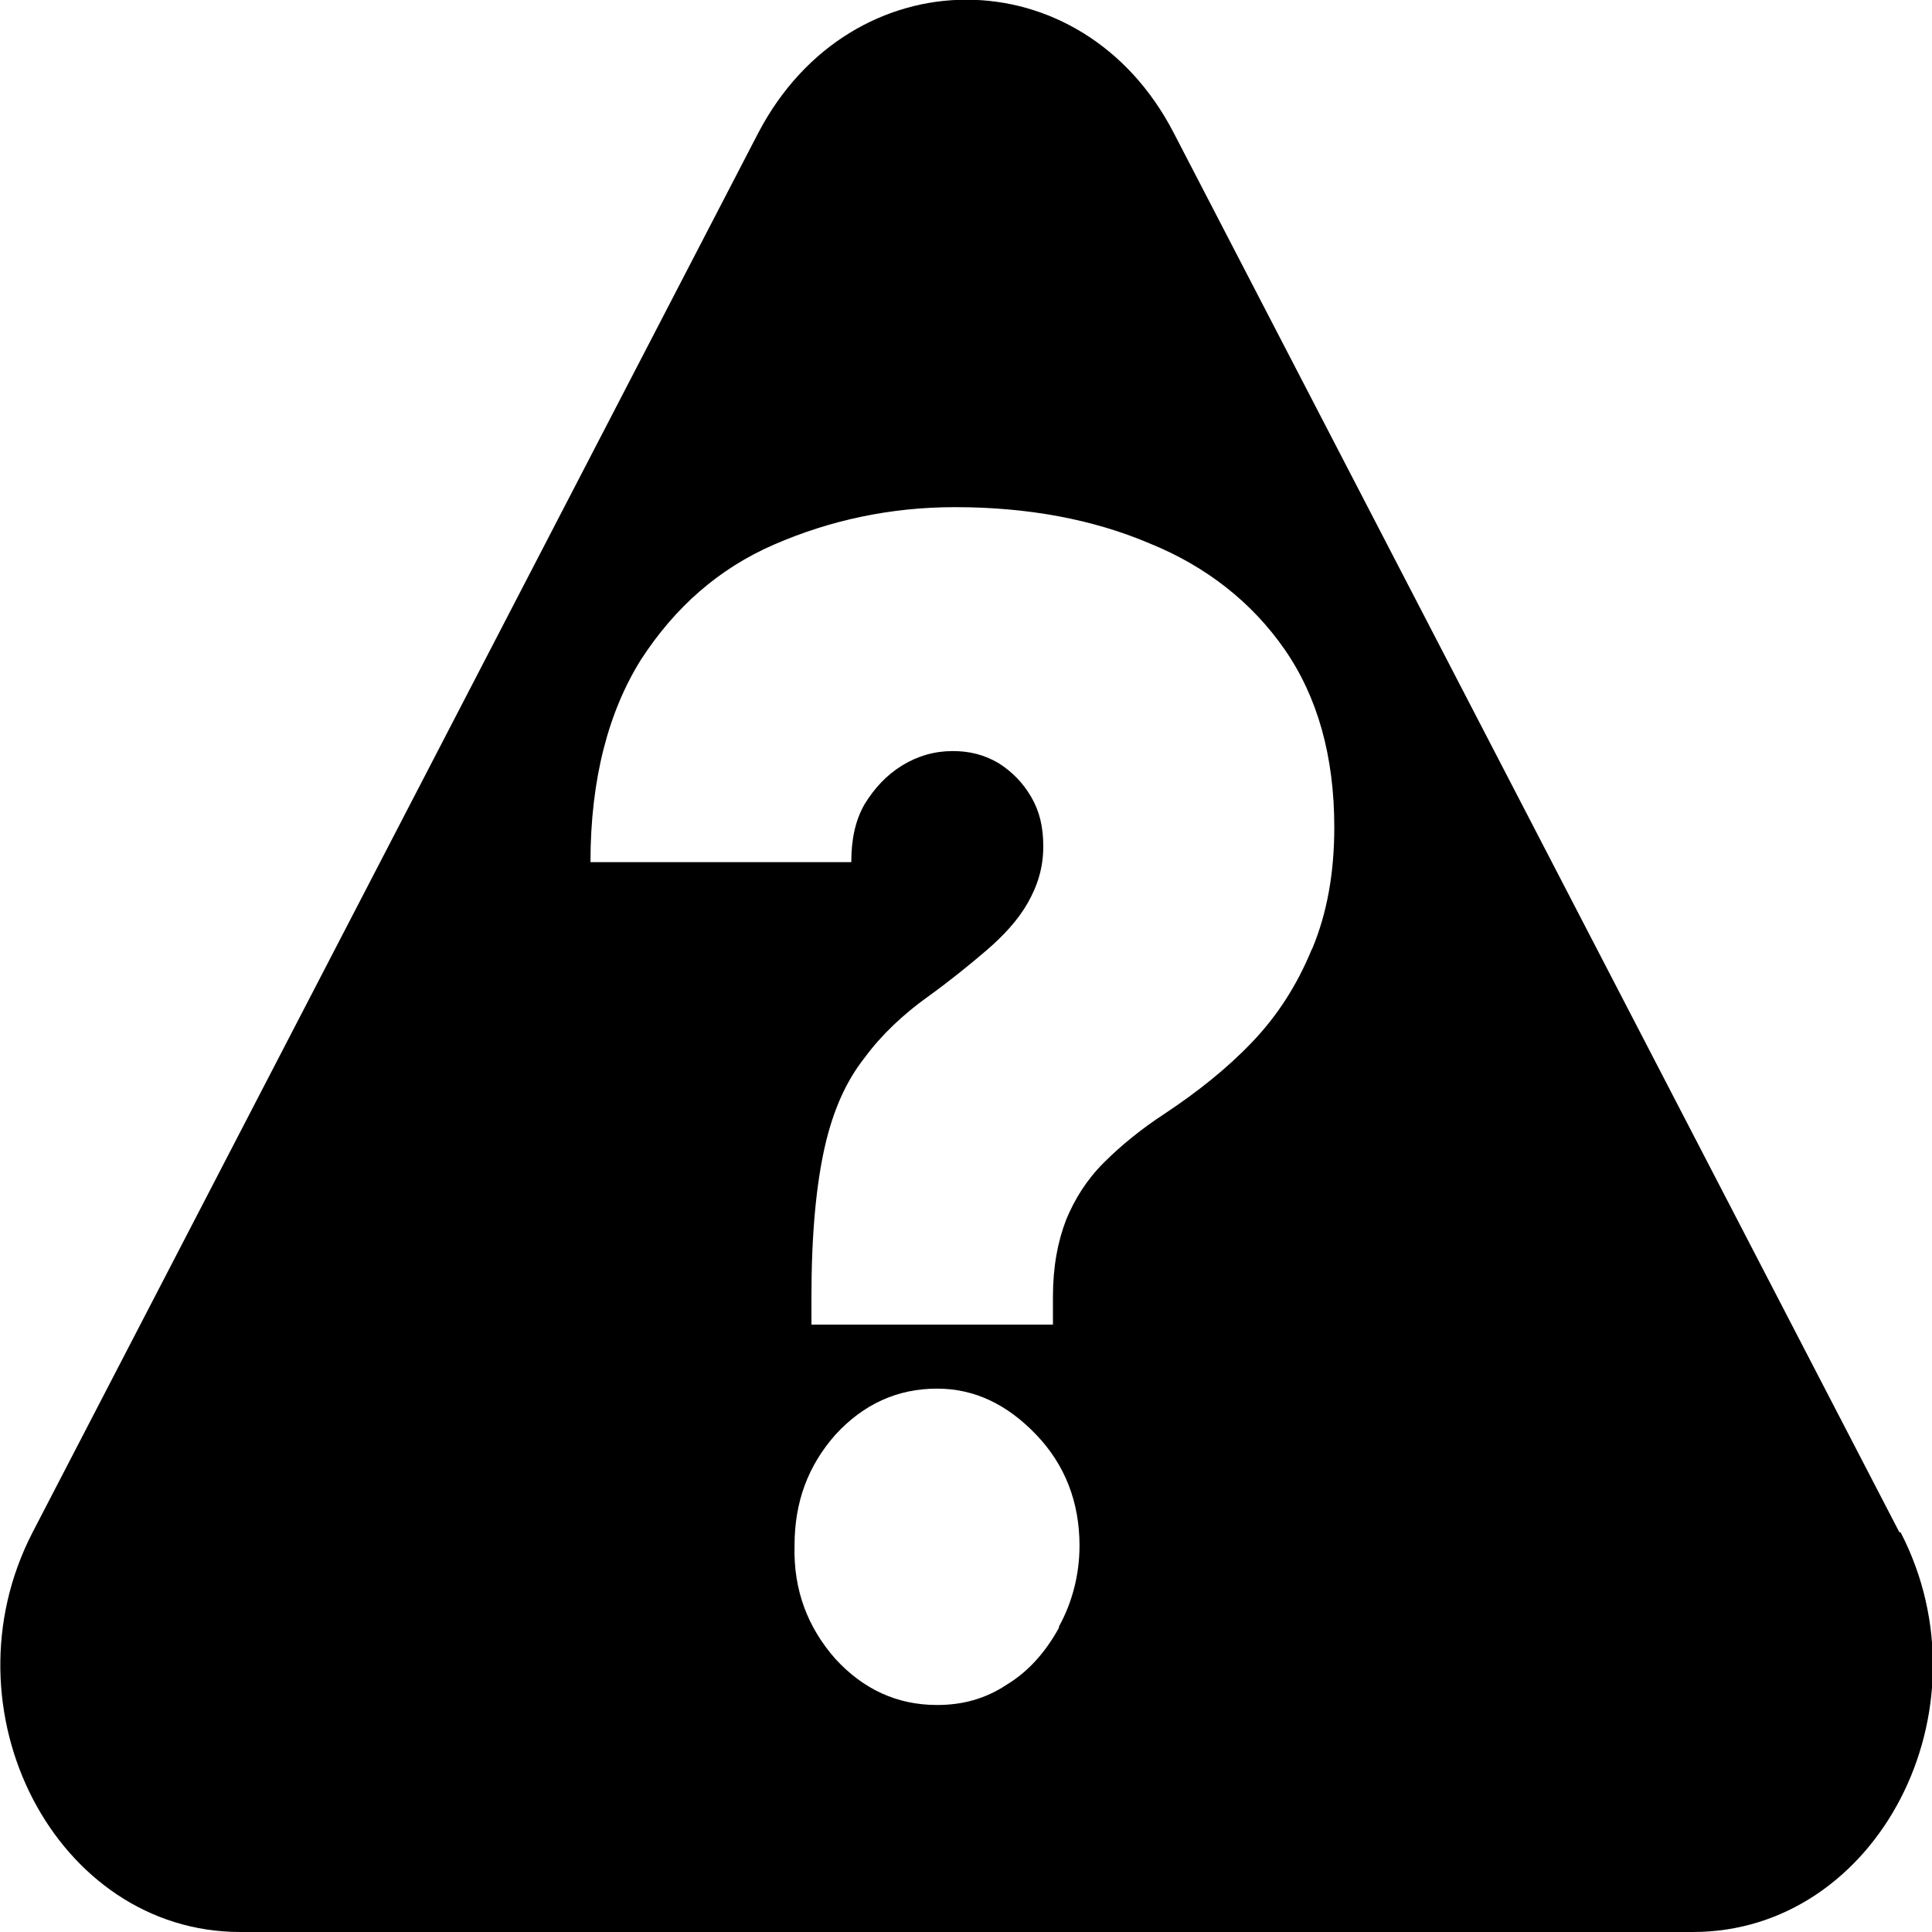
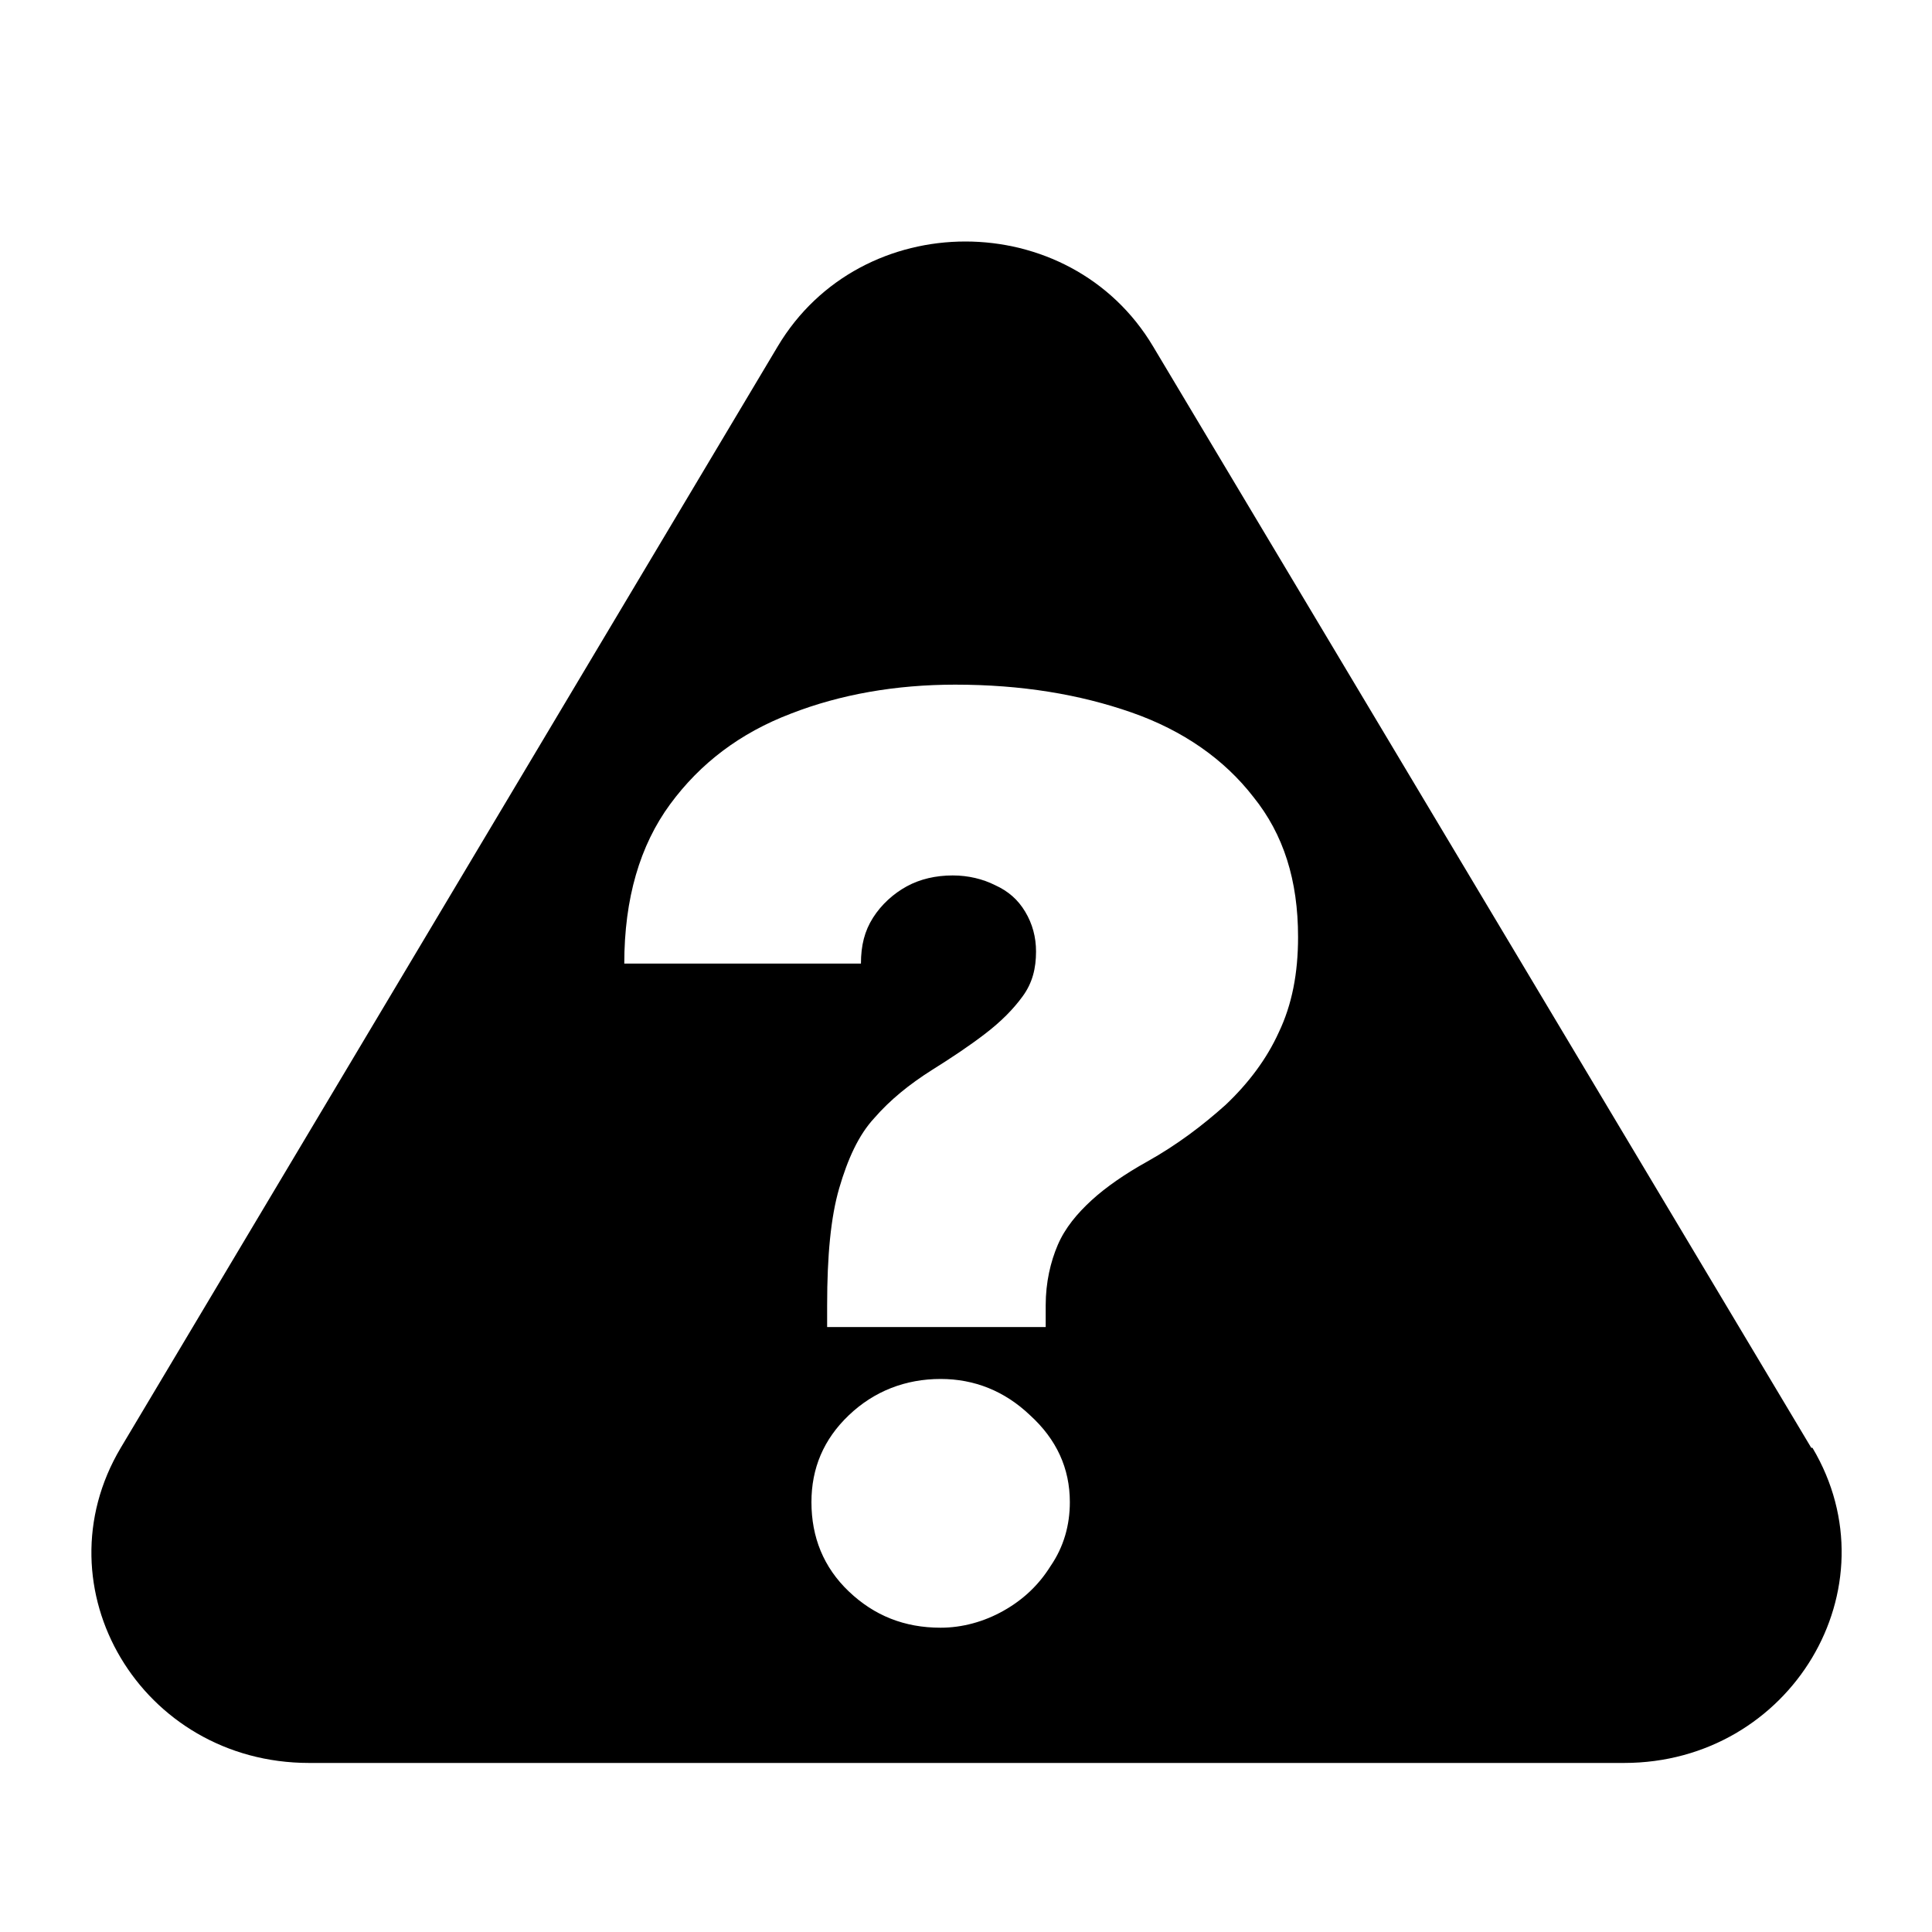
<svg xmlns="http://www.w3.org/2000/svg" width="16" height="16" viewBox="0 0 16 16" fill="none">
-   <path d="m15.73,12.69L9.72,1.1c-.76-1.47-2.67-1.47-3.44,0L.27,12.69c-.76,1.47.19,3.31,1.72,3.31h12.03c1.53,0,2.48-1.84,1.72-3.31Zm-6.96.79c-.11.2-.25.36-.43.47-.18.12-.37.17-.58.17-.33,0-.61-.13-.84-.38-.23-.26-.35-.57-.34-.94,0-.36.11-.66.34-.92.23-.25.51-.38.84-.38.31,0,.58.13.82.38.24.25.36.56.36.92,0,.24-.06.47-.17.67Zm2.09-5.61c-.12.29-.28.54-.49.76-.21.22-.45.41-.72.59-.2.13-.37.27-.51.41-.14.14-.24.3-.31.47-.07.18-.11.39-.11.64v.23h-2v-.23c0-.52.04-.93.11-1.24.07-.31.18-.55.33-.74.14-.19.32-.36.53-.51.18-.13.34-.26.48-.38.14-.12.26-.25.34-.39.08-.14.13-.29.13-.47,0-.16-.03-.29-.1-.41-.07-.12-.16-.21-.27-.28-.12-.07-.24-.1-.38-.1-.15,0-.29.04-.42.12-.13.08-.23.19-.31.32-.08.14-.11.3-.11.48h-2.16c0-.69.15-1.25.42-1.68.28-.43.64-.75,1.1-.95.46-.2.96-.31,1.5-.31.6,0,1.14.1,1.61.3.47.19.85.49,1.12.88.27.39.41.88.41,1.47,0,.38-.06.71-.18,1Z" fill="currentColor" />
+   <path d="m15,11.99L9.55,2.87c-.69-1.16-2.42-1.16-3.11,0L1,11.99c-.69,1.16.17,2.61,1.56,2.61h10.89c1.38,0,2.25-1.45,1.56-2.61Zm-6.3.98c-.1.16-.23.28-.39.37-.16.09-.34.14-.52.14-.3,0-.55-.1-.76-.3-.21-.2-.31-.45-.31-.74,0-.28.1-.52.31-.72.21-.2.47-.3.76-.3.28,0,.53.1.74.3.22.2.33.44.33.72,0,.19-.05.37-.16.53Zm1.89-4.42c-.1.22-.25.42-.44.6-.19.17-.4.33-.65.47-.18.1-.34.21-.46.32-.12.11-.22.23-.28.37-.06.14-.1.31-.1.5v.18h-1.81v-.18c0-.41.03-.73.1-.97.07-.24.16-.44.29-.58.13-.15.29-.28.48-.4.16-.1.31-.2.44-.3.13-.1.23-.2.31-.31.08-.11.11-.23.11-.37,0-.12-.03-.23-.09-.33s-.14-.17-.25-.22c-.1-.05-.22-.08-.35-.08-.14,0-.27.03-.38.09-.11.06-.21.15-.28.26-.07.11-.1.23-.1.38h-1.96c0-.54.13-.98.38-1.32.25-.34.58-.59,1-.75.41-.16.87-.24,1.36-.24.55,0,1.03.08,1.46.23.43.15.77.39,1.01.7.25.31.37.69.37,1.16,0,.3-.05.56-.16.79Z" fill="currentColor" />
</svg>
